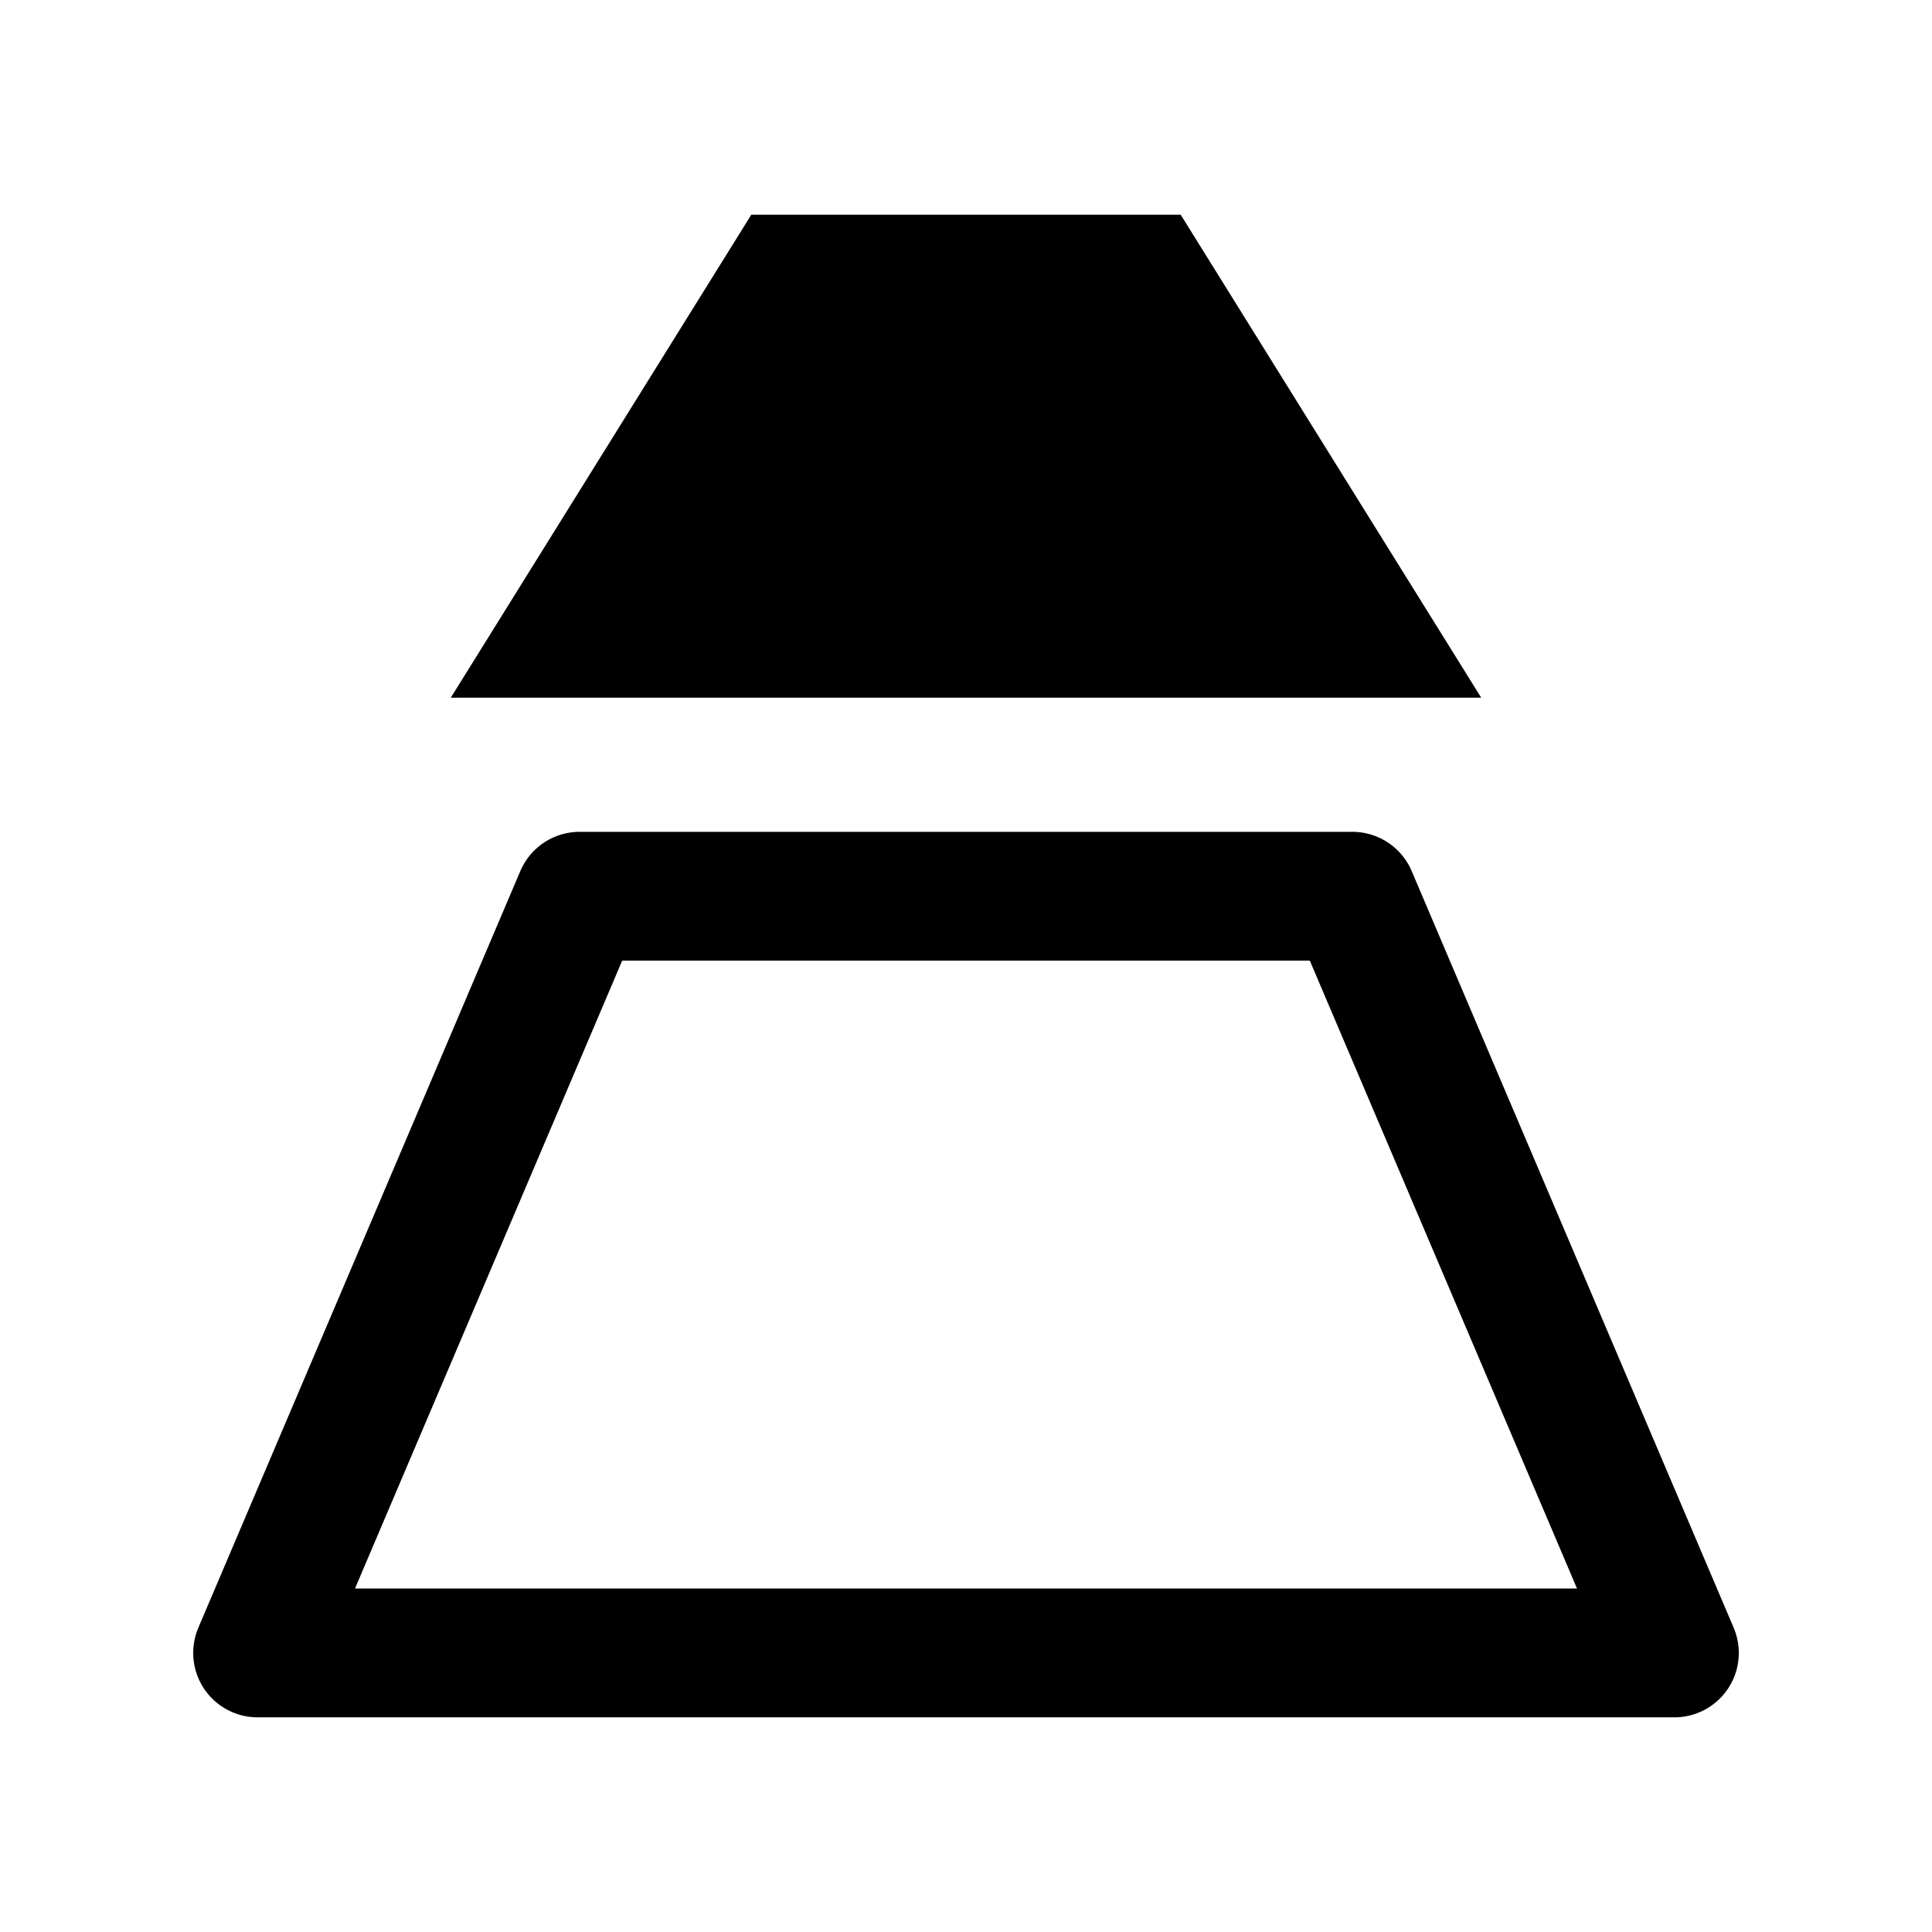
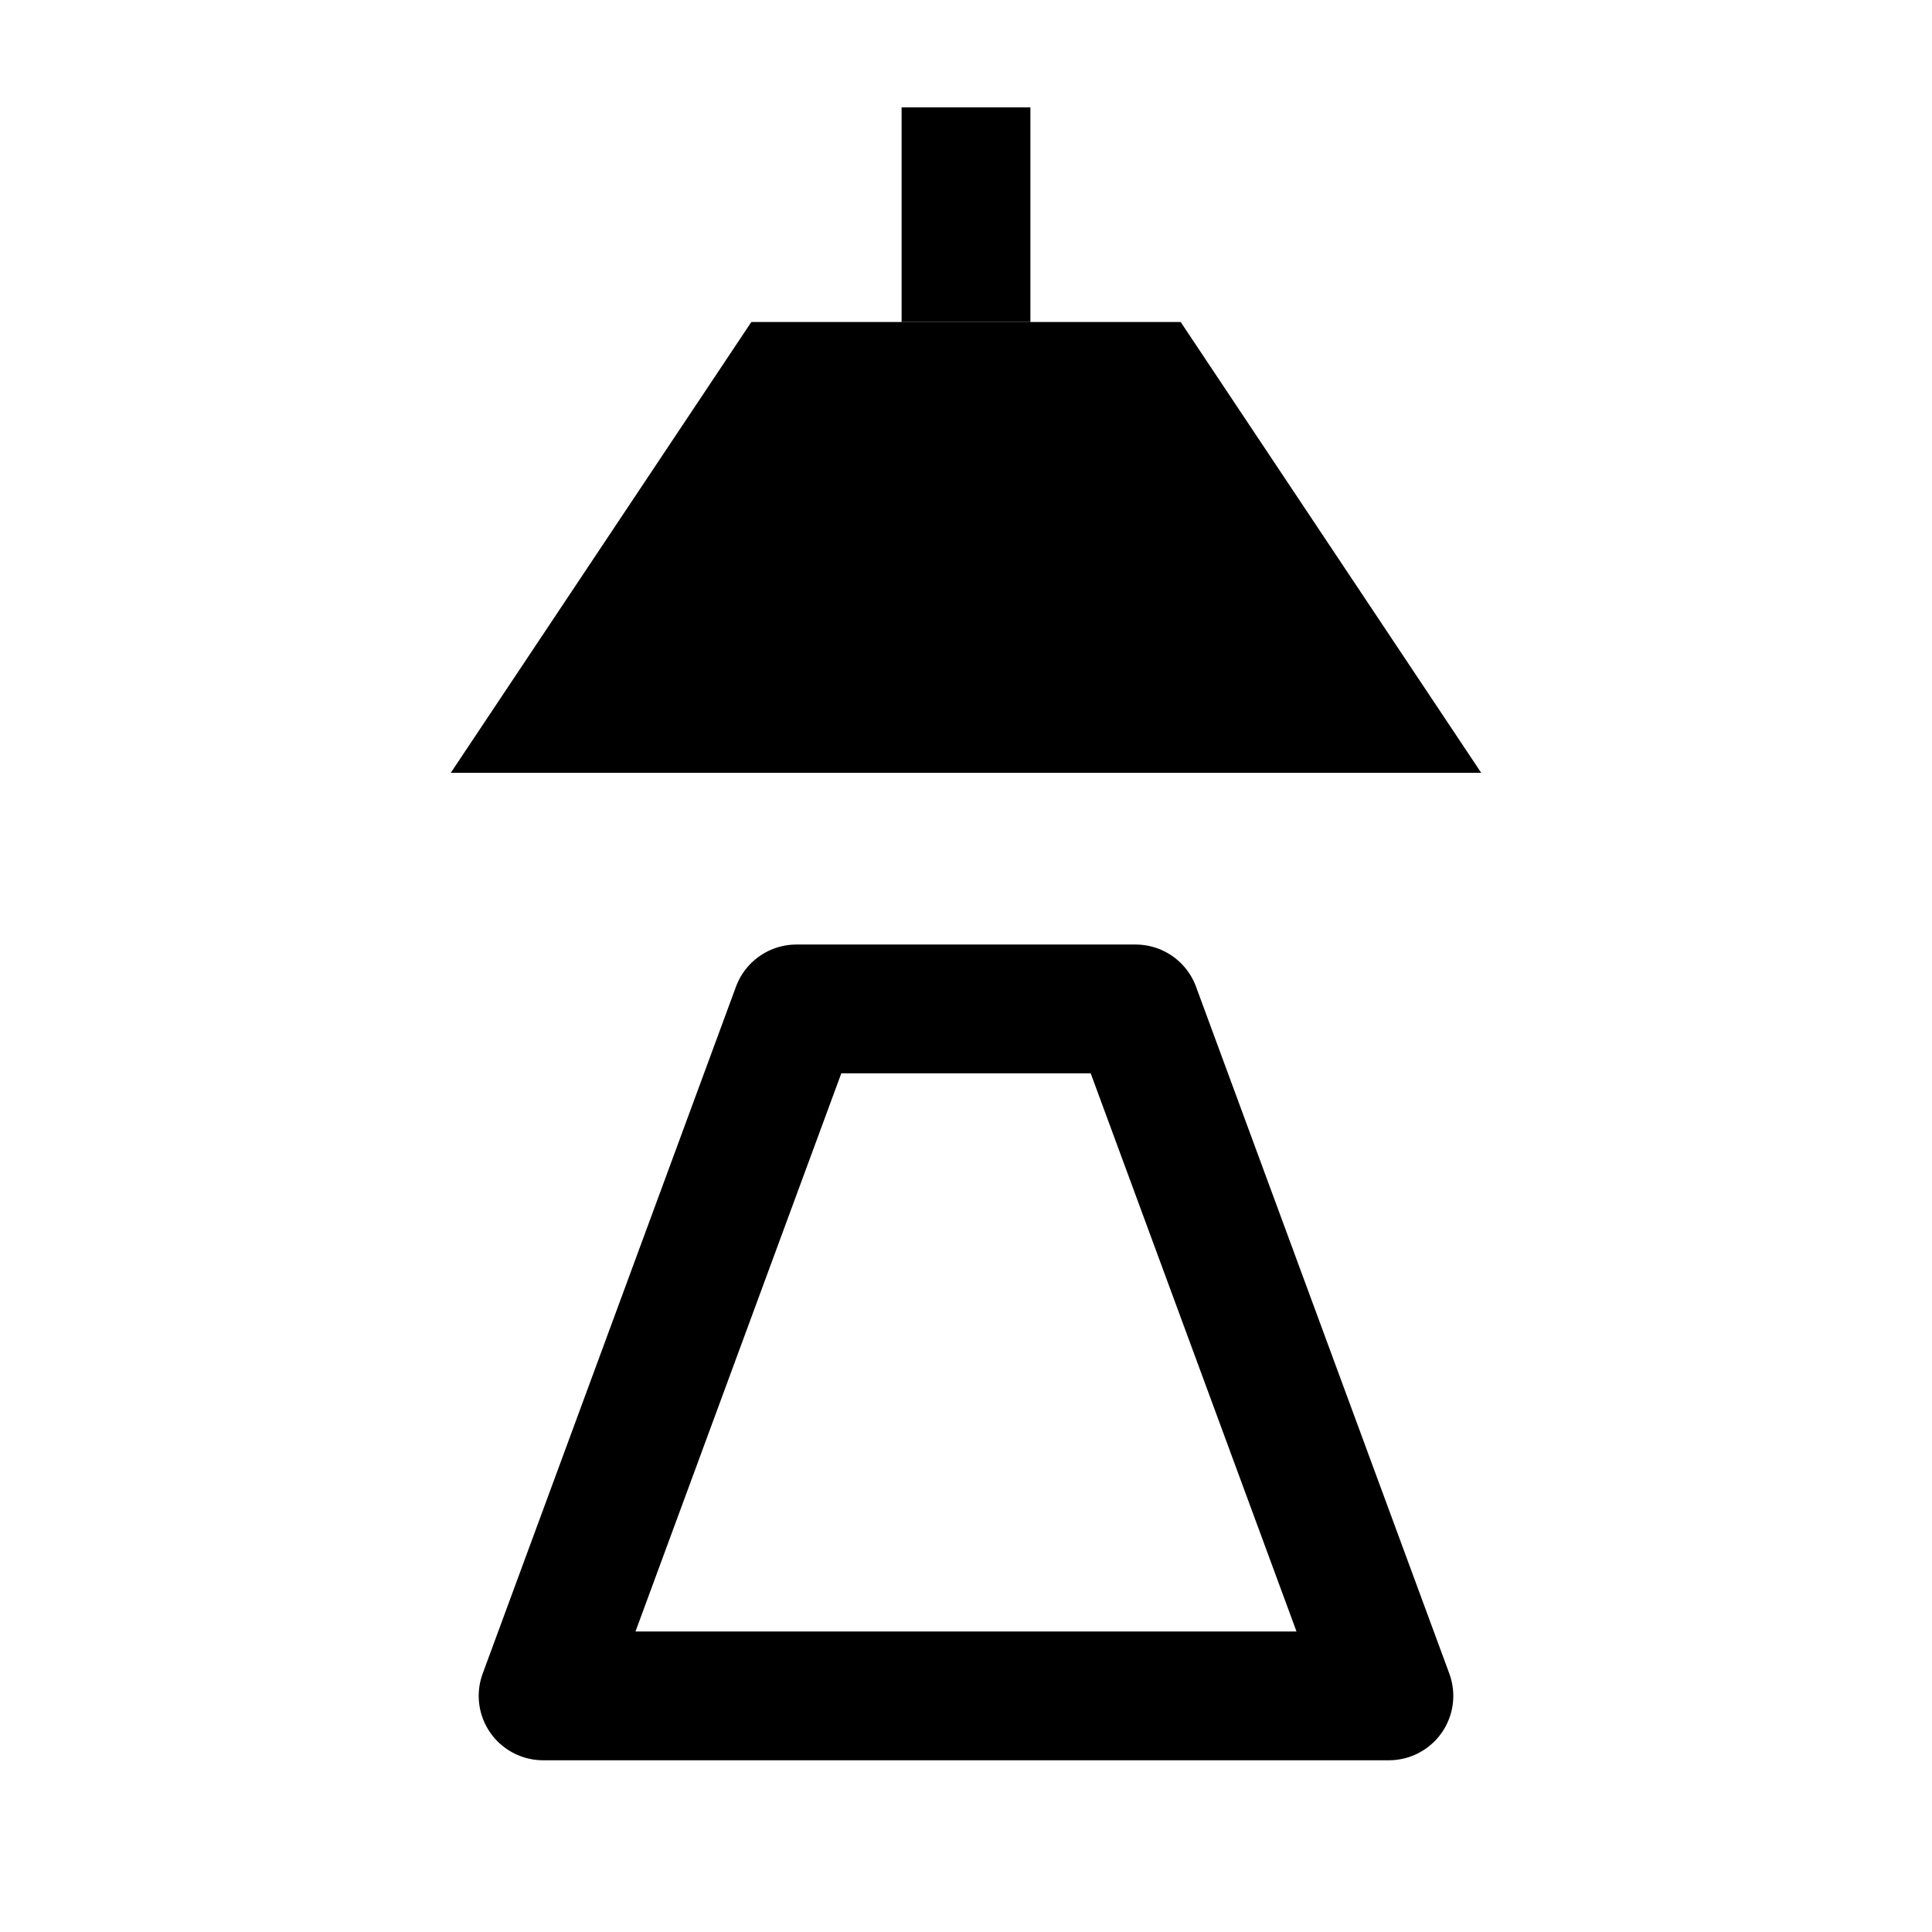
<svg xmlns="http://www.w3.org/2000/svg" width="18" height="18" viewBox="0 0 18 18">
-   <path d="M7 2H11L13.8 6.5H4.2Z" fill="#000000" />
-   <path d="M5.4 8.35H12.6L15.6 15.4H2.4Z" stroke="#000000" stroke-width="1.2" stroke-linejoin="round" fill="none" />
+   <line x1="9" y1="1.0" x2="9" y2="3.0" stroke="#000000" stroke-width="1.2" />
+   <path d="M7.00 3.00L11.00 3.00L13.80 7.20L4.20 7.20Z" fill="#000000" />
+   <path d="M7.42 9.40L10.58 9.40L12.94 15.80L5.06 15.80Z" fill="none" stroke="#000000" stroke-width="1.2" stroke-linejoin="round" />
</svg>
